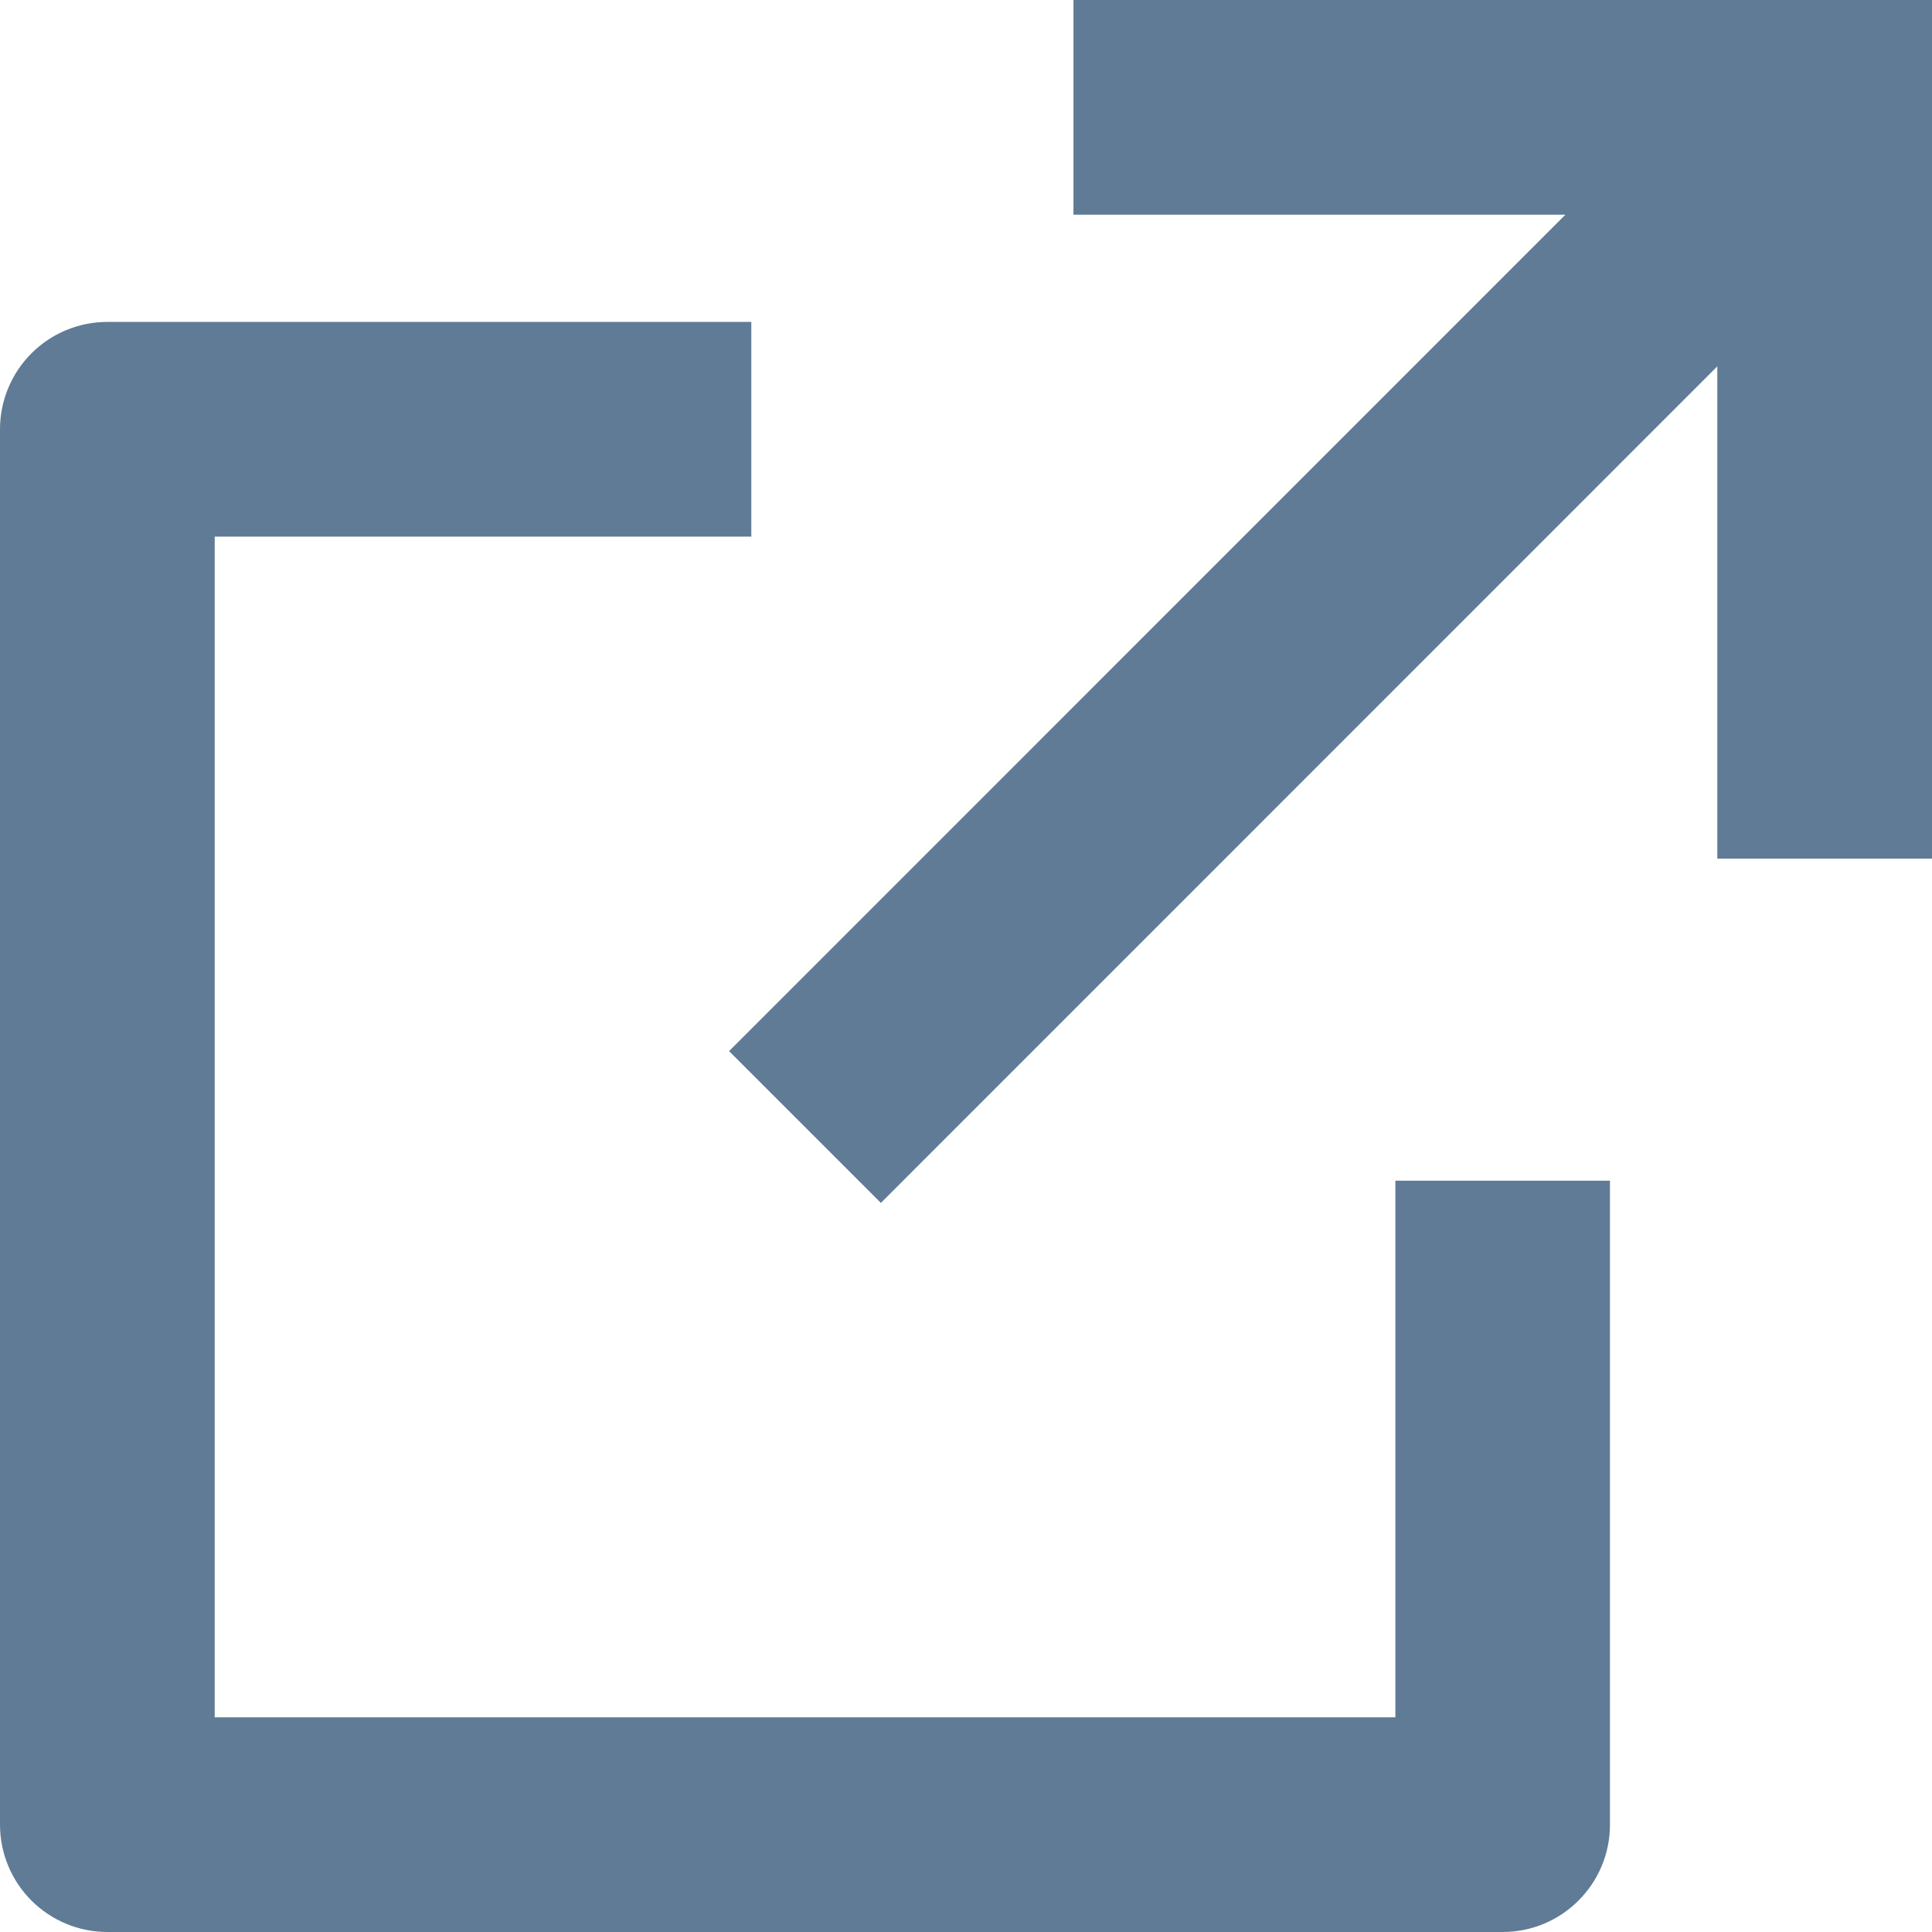
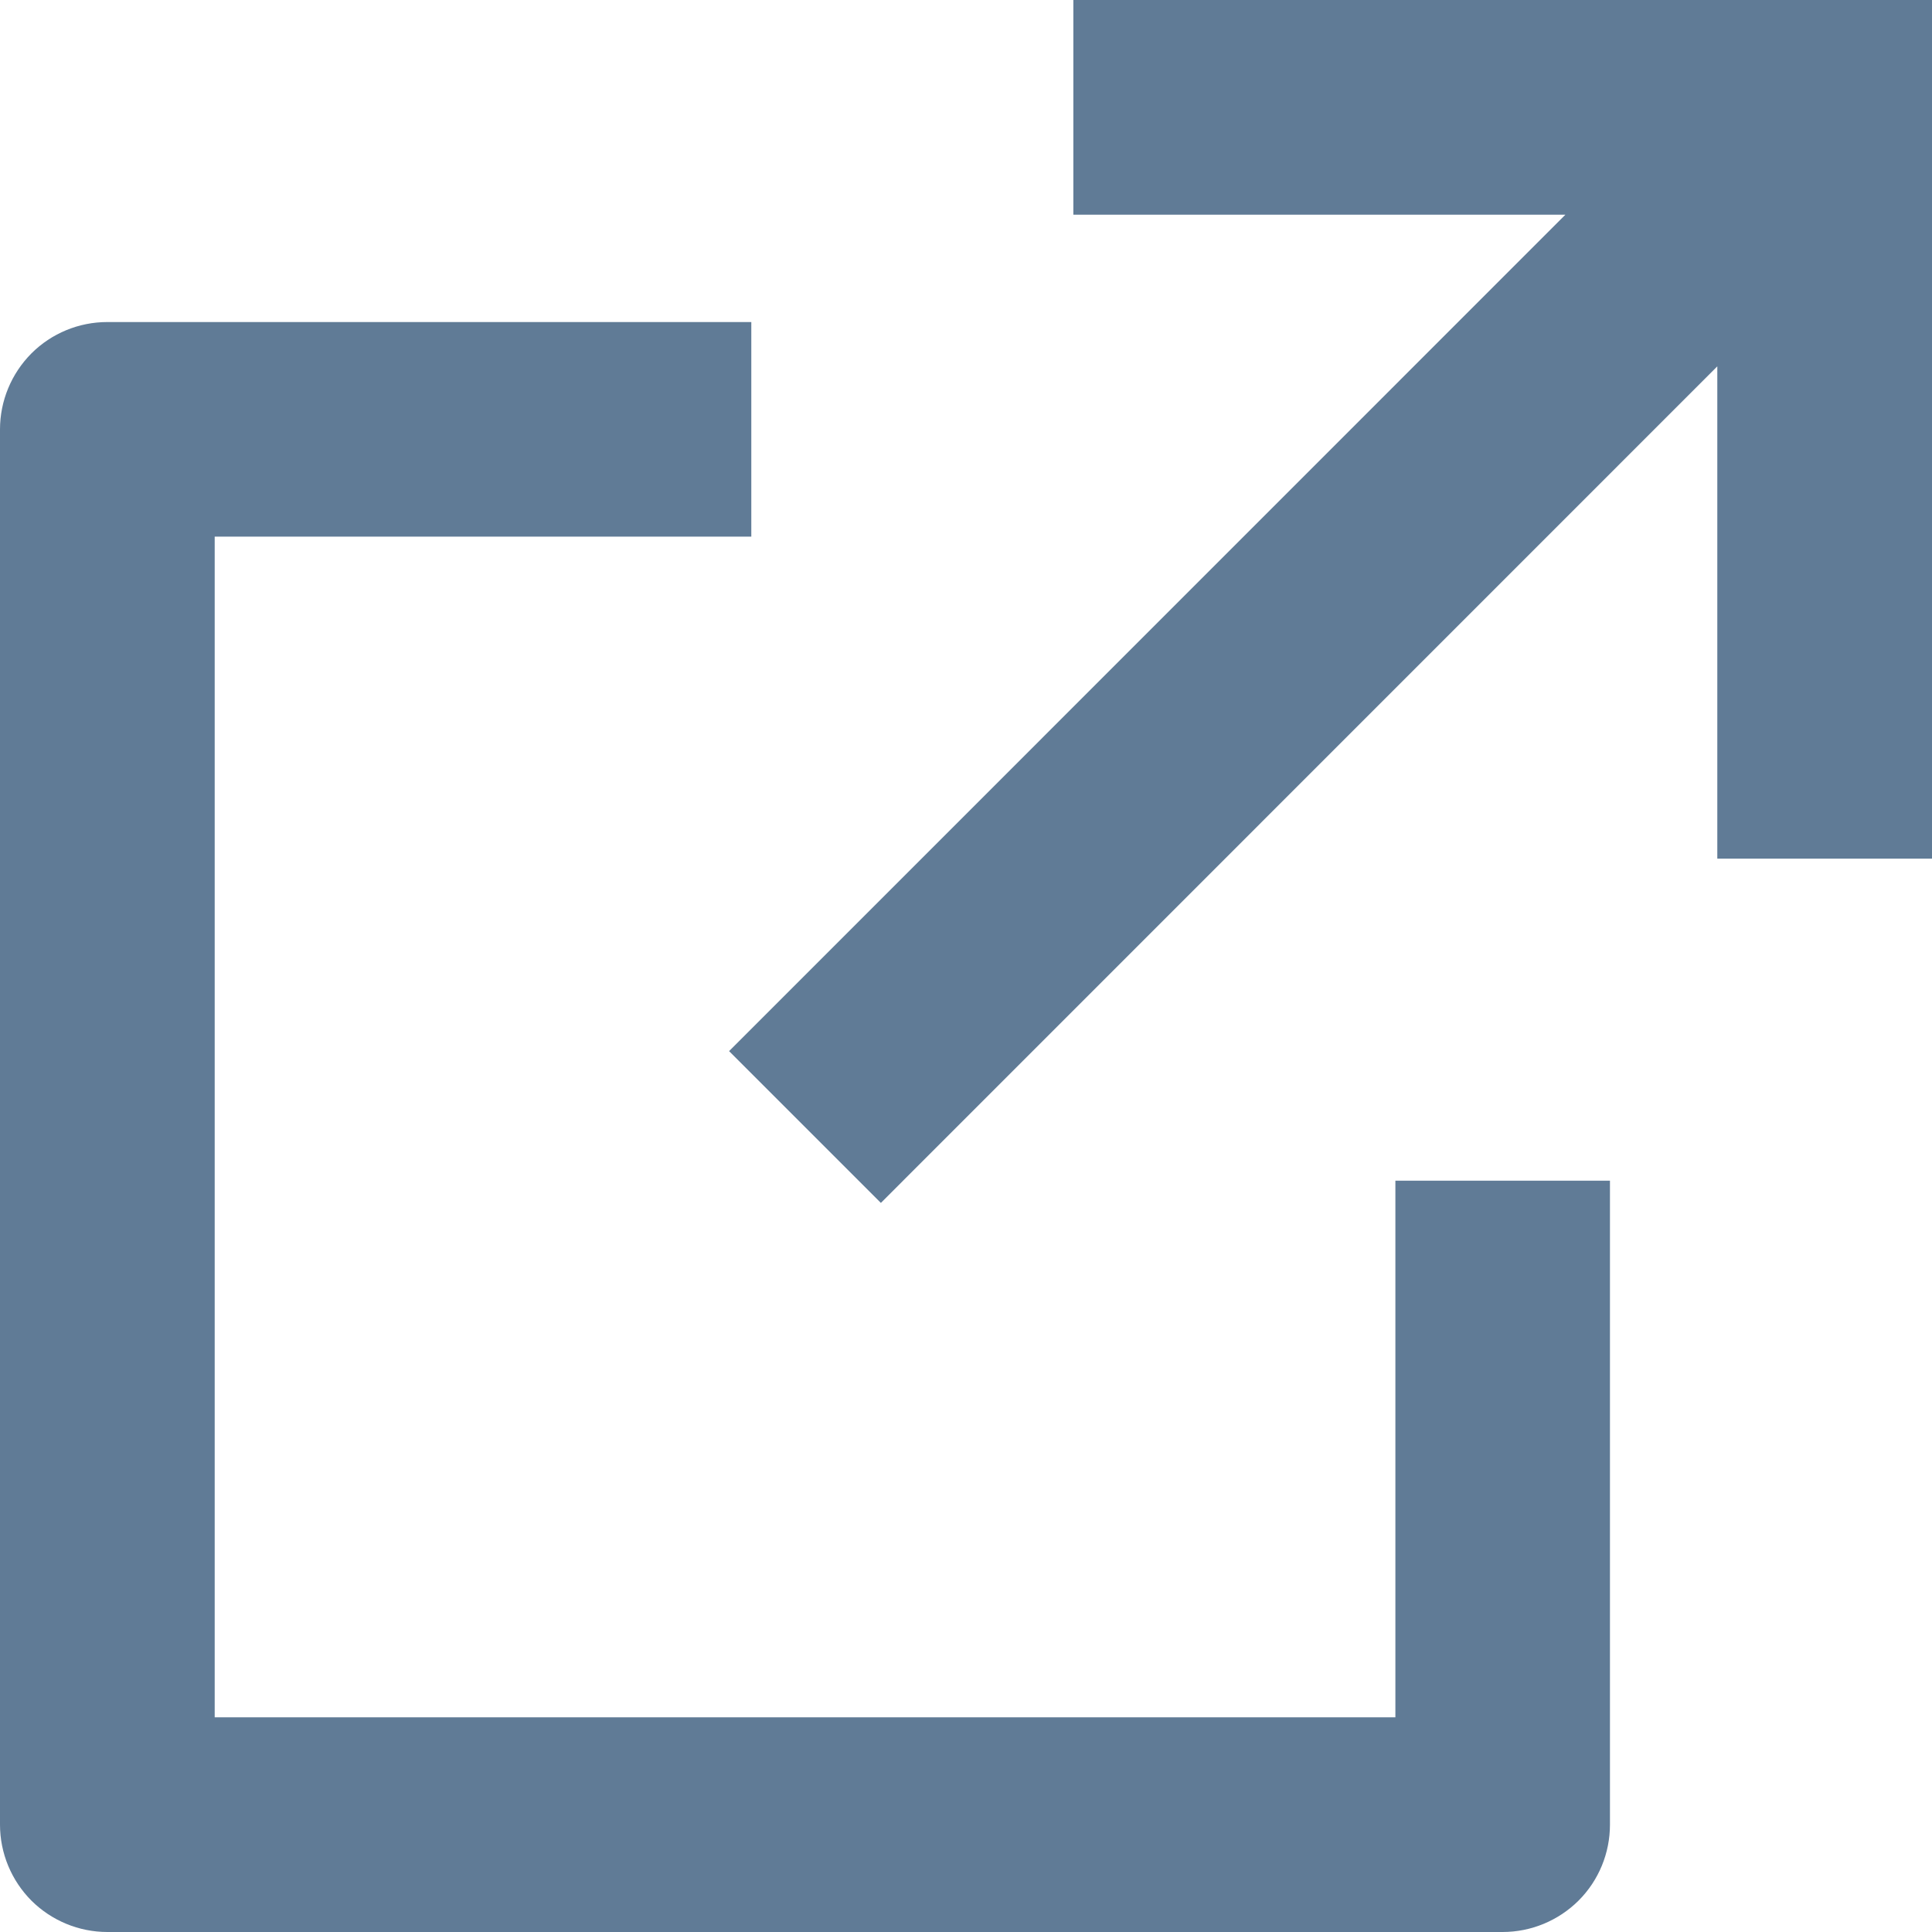
- <svg xmlns="http://www.w3.org/2000/svg" width="16" height="16" fill="none">
-   <path d="M6.222 2.667v1.777H1.778v9.778h9.778V9.778h1.777v5.333a.889.889 0 01-.889.889H.89a.889.889 0 01-.89-.889V3.556a.889.889 0 01.889-.89h5.333zM16 0v7.111h-1.778V3.034L7.295 9.962 6.038 8.705l6.926-6.927H8.89V0H16z" fill="#607B96" />
+ <svg xmlns="http://www.w3.org/2000/svg" width="16" height="16" viewBox="0 0 16 16" fill="none">
+   <path d="M6.222 2.667V4.444H1.778V14.222H11.556V9.778H13.333V15.111C13.333 15.347 13.24 15.573 13.073 15.74C12.906 15.906 12.68 16 12.444 16H0.889C0.653 16 0.427 15.906 0.26 15.74C0.094 15.573 0 15.347 0 15.111V3.556C0 3.32 0.094 3.094 0.26 2.927C0.427 2.76 0.653 2.667 0.889 2.667H6.222ZM16 0V7.111H14.222V3.034L7.295 9.962L6.038 8.705L12.964 1.778H8.889V0H16Z" fill="#607B96" />
</svg>
